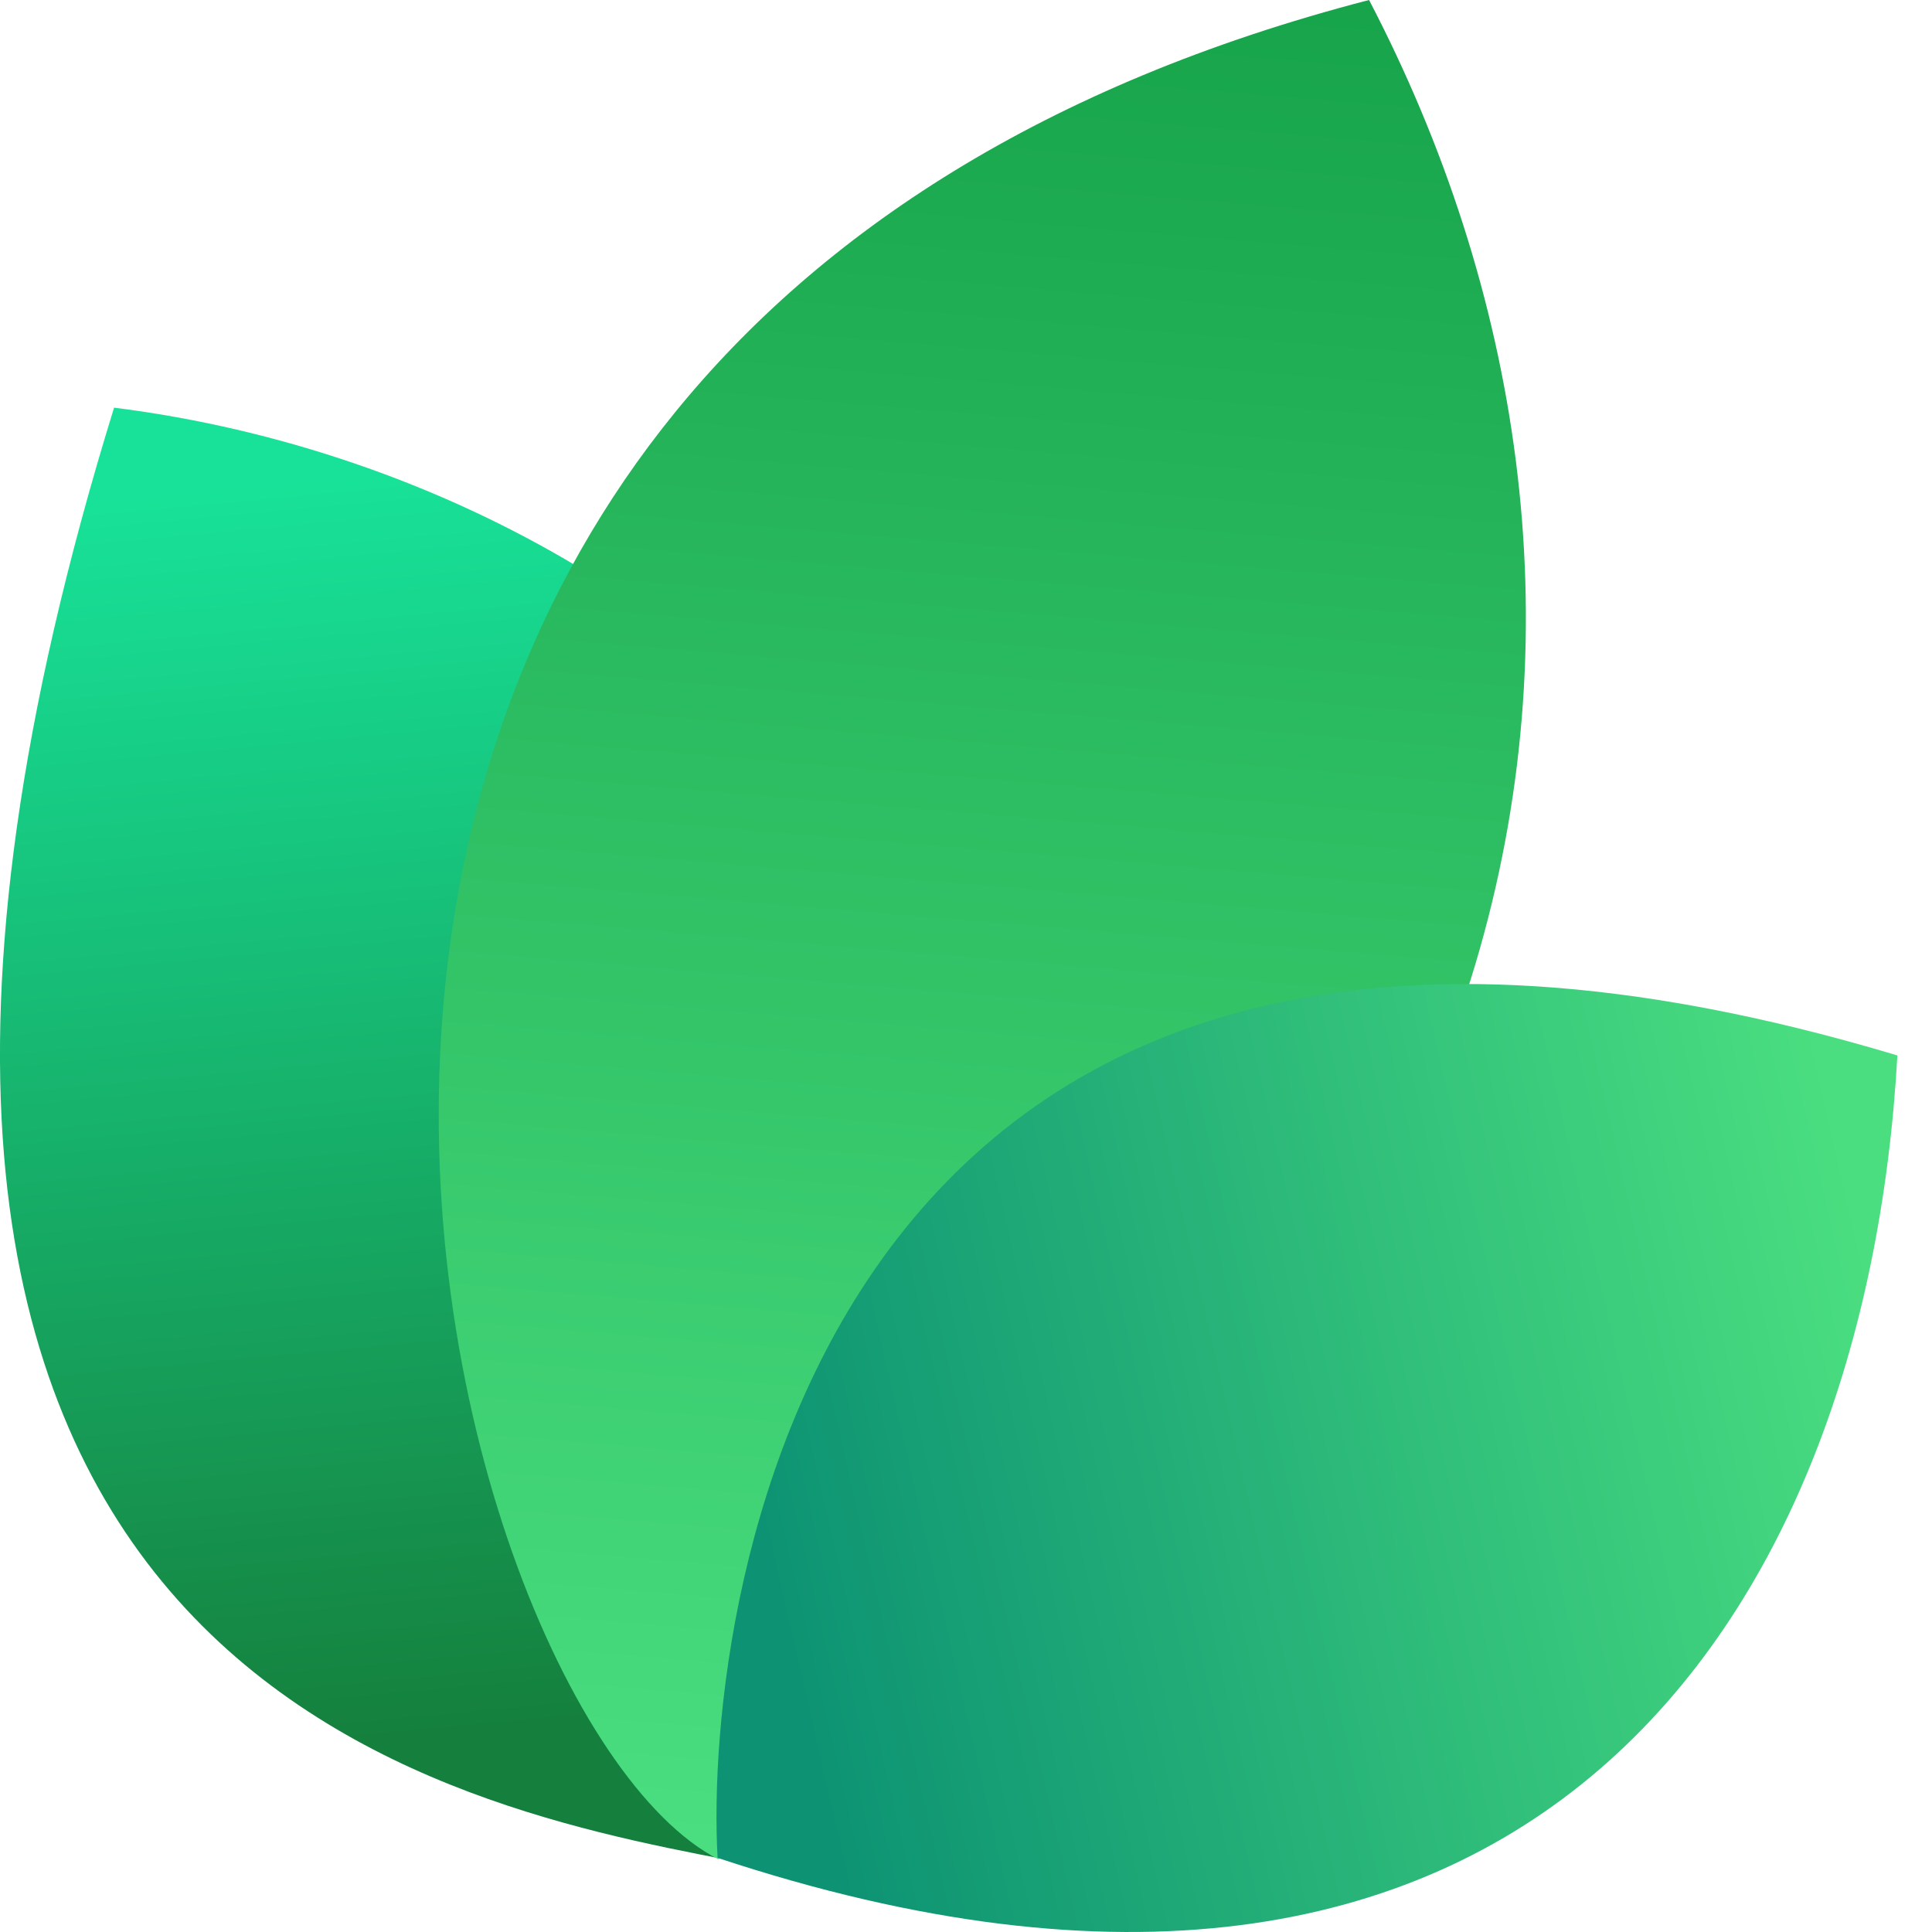
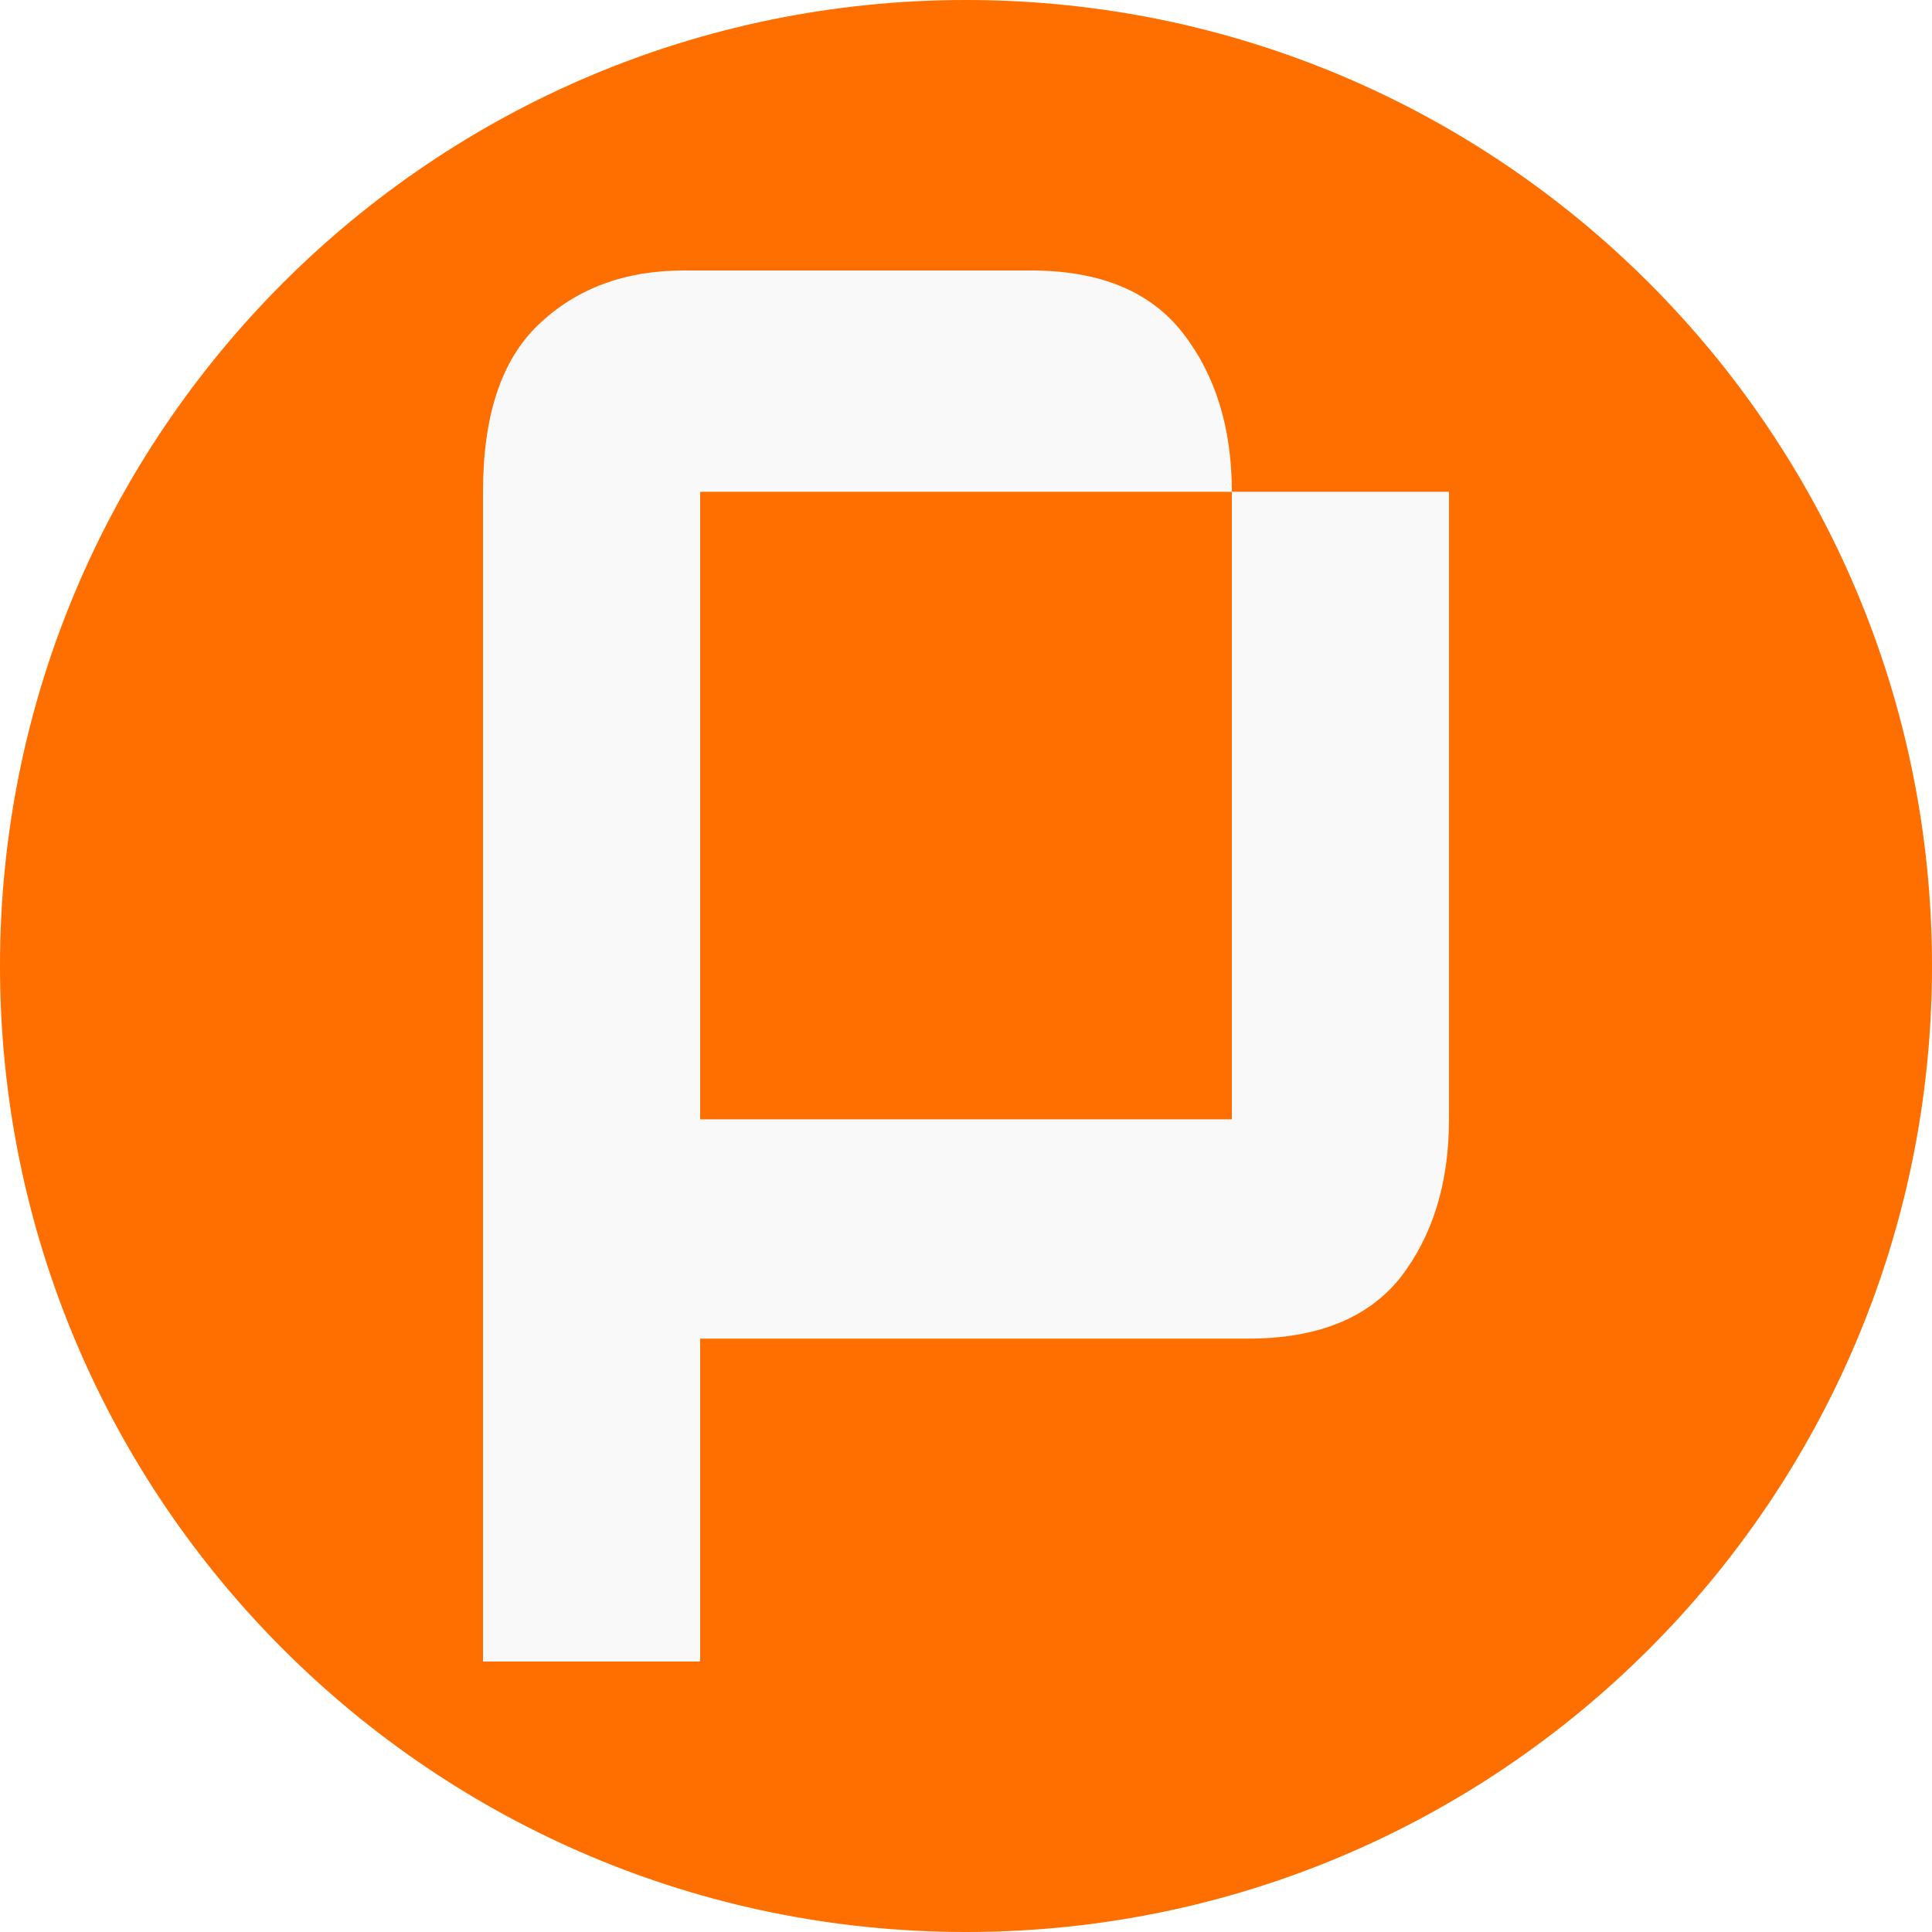
- <svg xmlns="http://www.w3.org/2000/svg" width="24" height="24" viewBox="0 0 24 24" fill="none">
-   <path d="M9.061 23.108C5.268 22.377 -3.391 20.627 1.417 5.064C9.634 6.099 16.973 14.064 9.061 23.108Z" fill="url(#paint0_linear_17557_2021)" />
-   <path d="M8.919 23.094C5.276 21.222 0.784 4.209 17.007 0C20.757 7.193 19.621 16.545 8.919 23.094Z" fill="url(#paint1_linear_17557_2021)" />
-   <path d="M8.914 23.079C8.735 19.882 10.159 9.085 23.57 13.111C23.181 20.123 18.984 26.418 8.914 23.079Z" fill="url(#paint2_linear_17557_2021)" />
-   <defs>
-     <linearGradient id="paint0_linear_17557_2021" x1="3.776" y1="5.916" x2="5.232" y2="21.559" gradientUnits="userSpaceOnUse">
-       <stop stop-color="#18E299" />
-       <stop offset="1" stop-color="#15803D" />
-     </linearGradient>
-     <linearGradient id="paint1_linear_17557_2021" x1="12.171" y1="-0.718" x2="10.19" y2="22.983" gradientUnits="userSpaceOnUse">
-       <stop stop-color="#16A34A" />
-       <stop offset="1" stop-color="#4ADE80" />
-     </linearGradient>
-     <linearGradient id="paint2_linear_17557_2021" x1="23.133" y1="15.353" x2="9.338" y2="18.52" gradientUnits="userSpaceOnUse">
-       <stop stop-color="#4ADE80" />
-       <stop offset="1" stop-color="#0D9373" />
-     </linearGradient>
-   </defs>
+ <svg xmlns="http://www.w3.org/2000/svg" width="400" height="400" viewBox="0 0 400 400" fill="none">
+   <rect width="400" height="400" rx="200" fill="#FF6F00" />
+   <path d="M255.042 101.828H300V231.743C300 244.917 296.639 255.848 289.916 264.537C283.193 272.946 272.689 277.15 258.403 277.15H144.958V344H100V101.828C100 86.131 103.782 74.639 111.345 67.352C119.188 59.784 129.272 56 141.597 56H213.445C227.731 56 238.235 60.344 244.958 69.034C251.681 77.723 255.042 88.654 255.042 101.828ZM144.958 231.743H255.042V101.828H144.958V231.743Z" fill="#F9F9F9" />
</svg>
